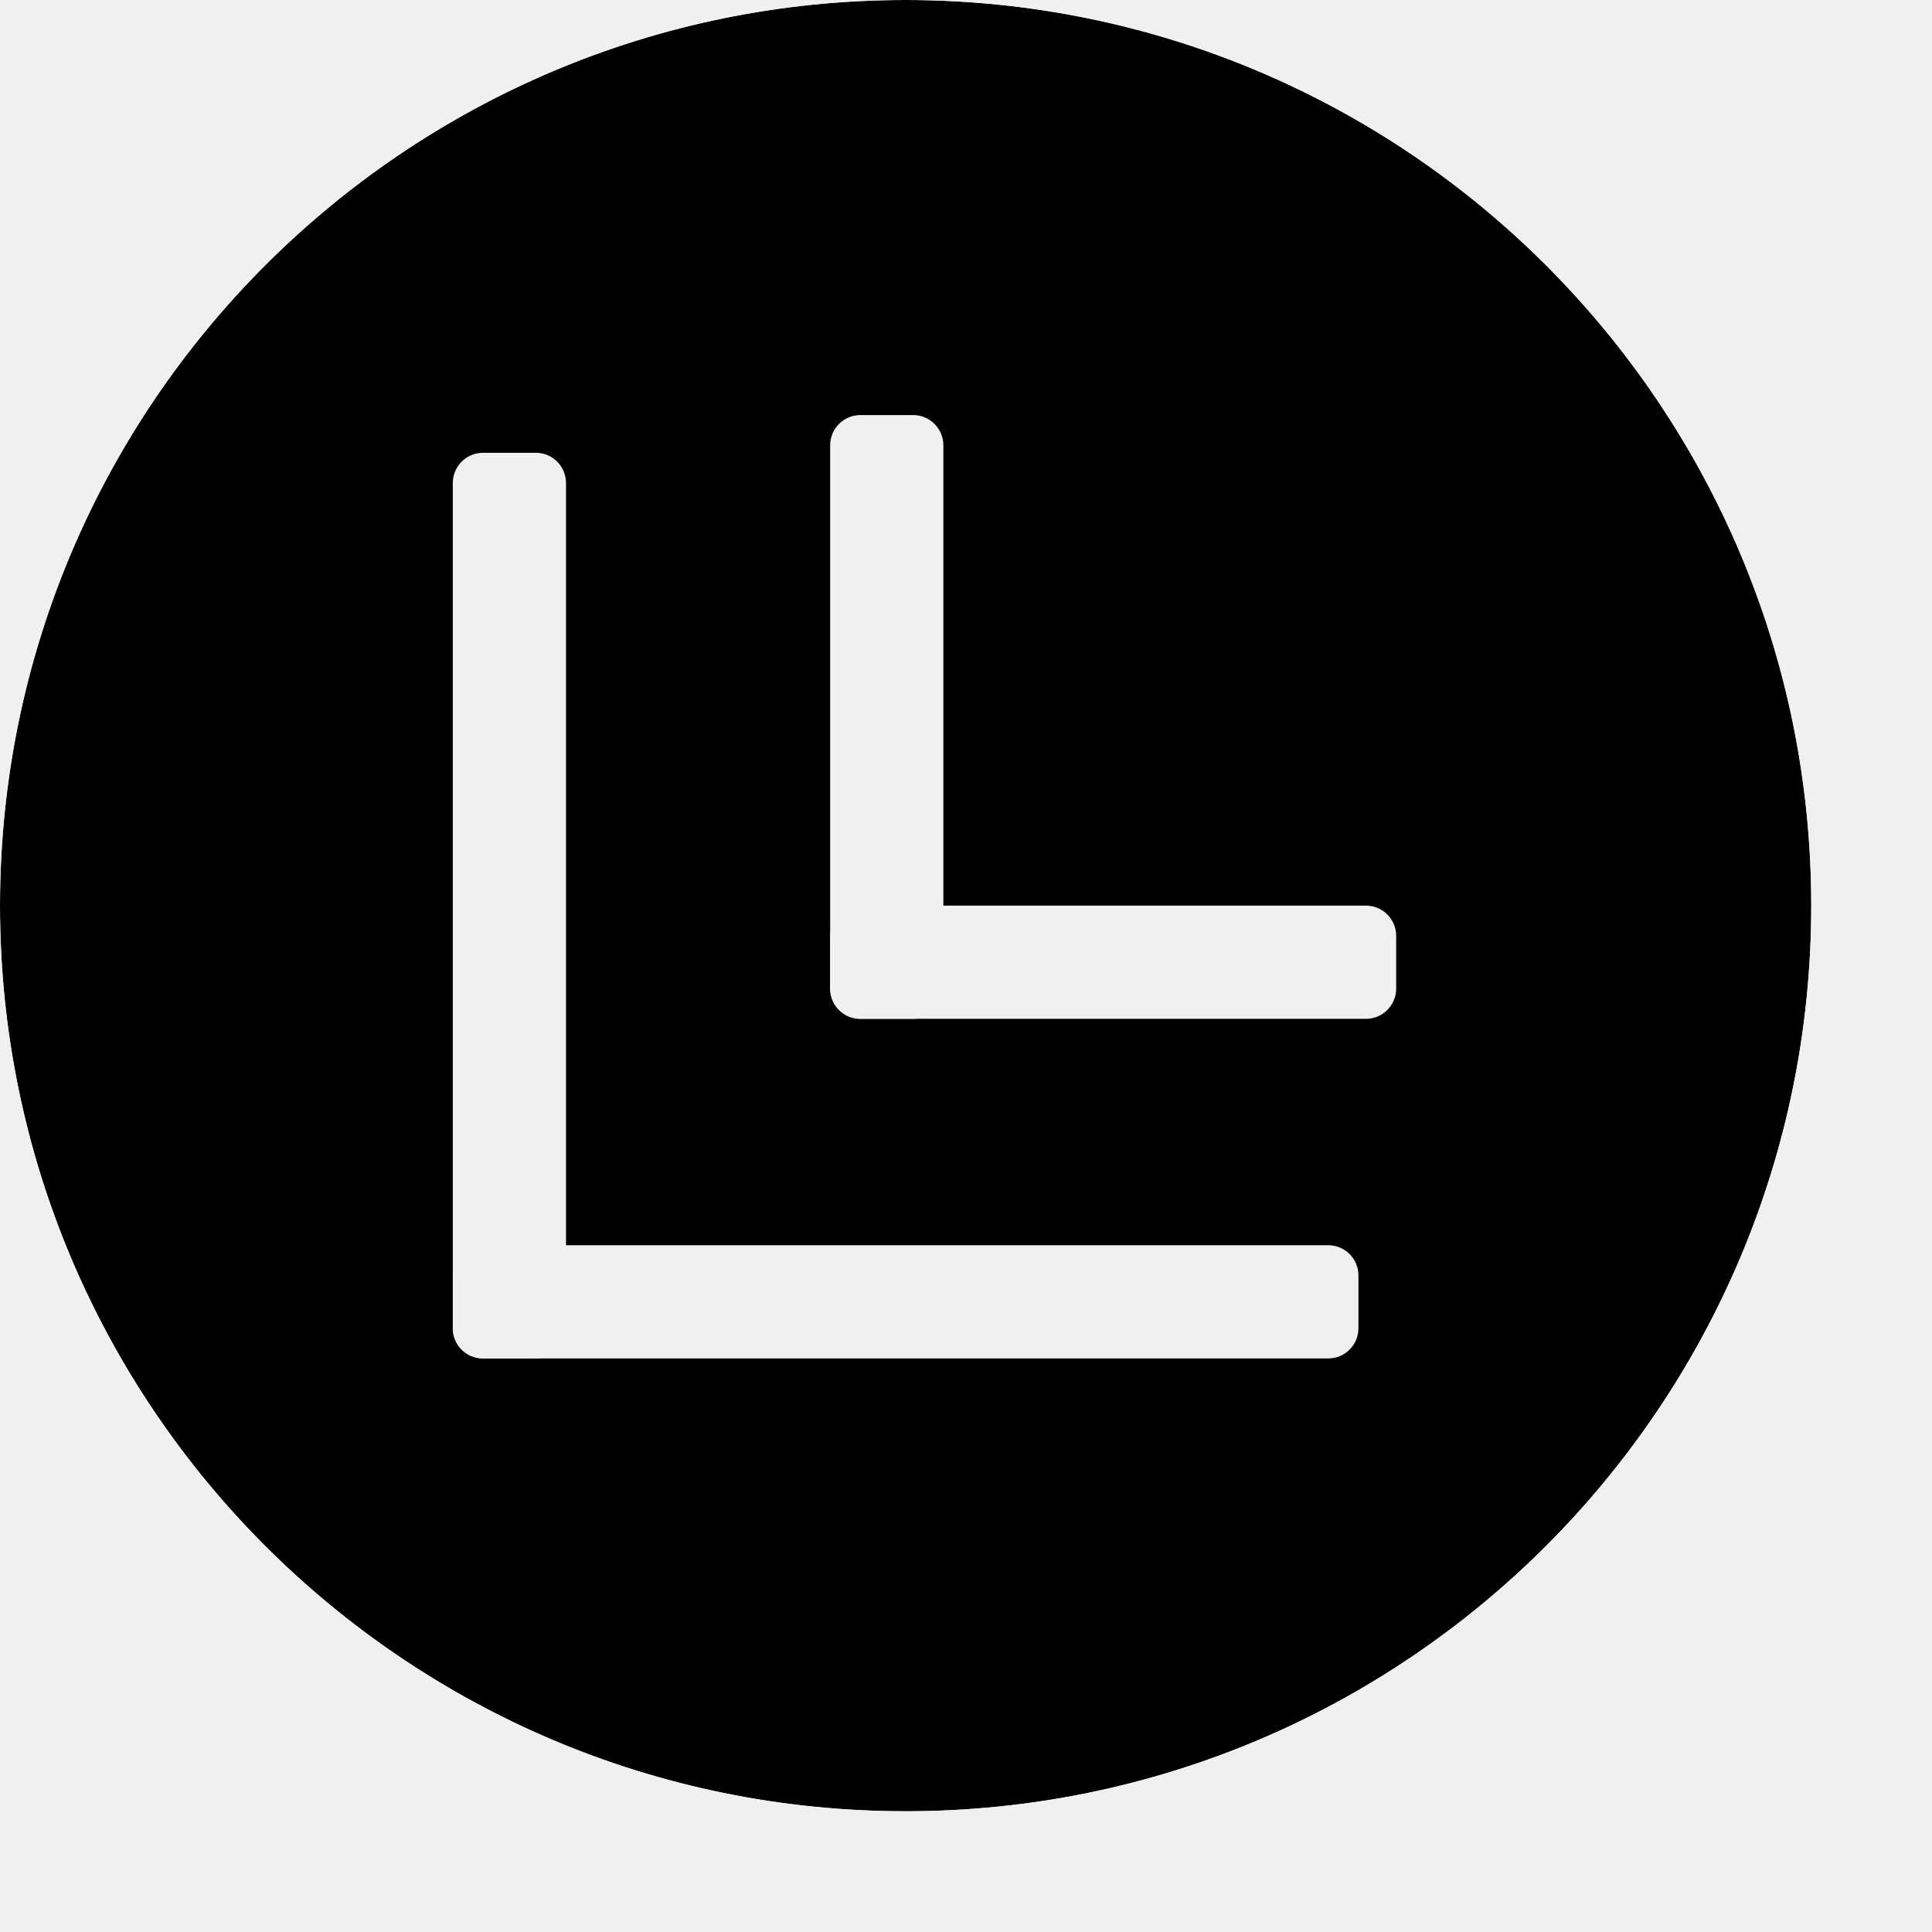
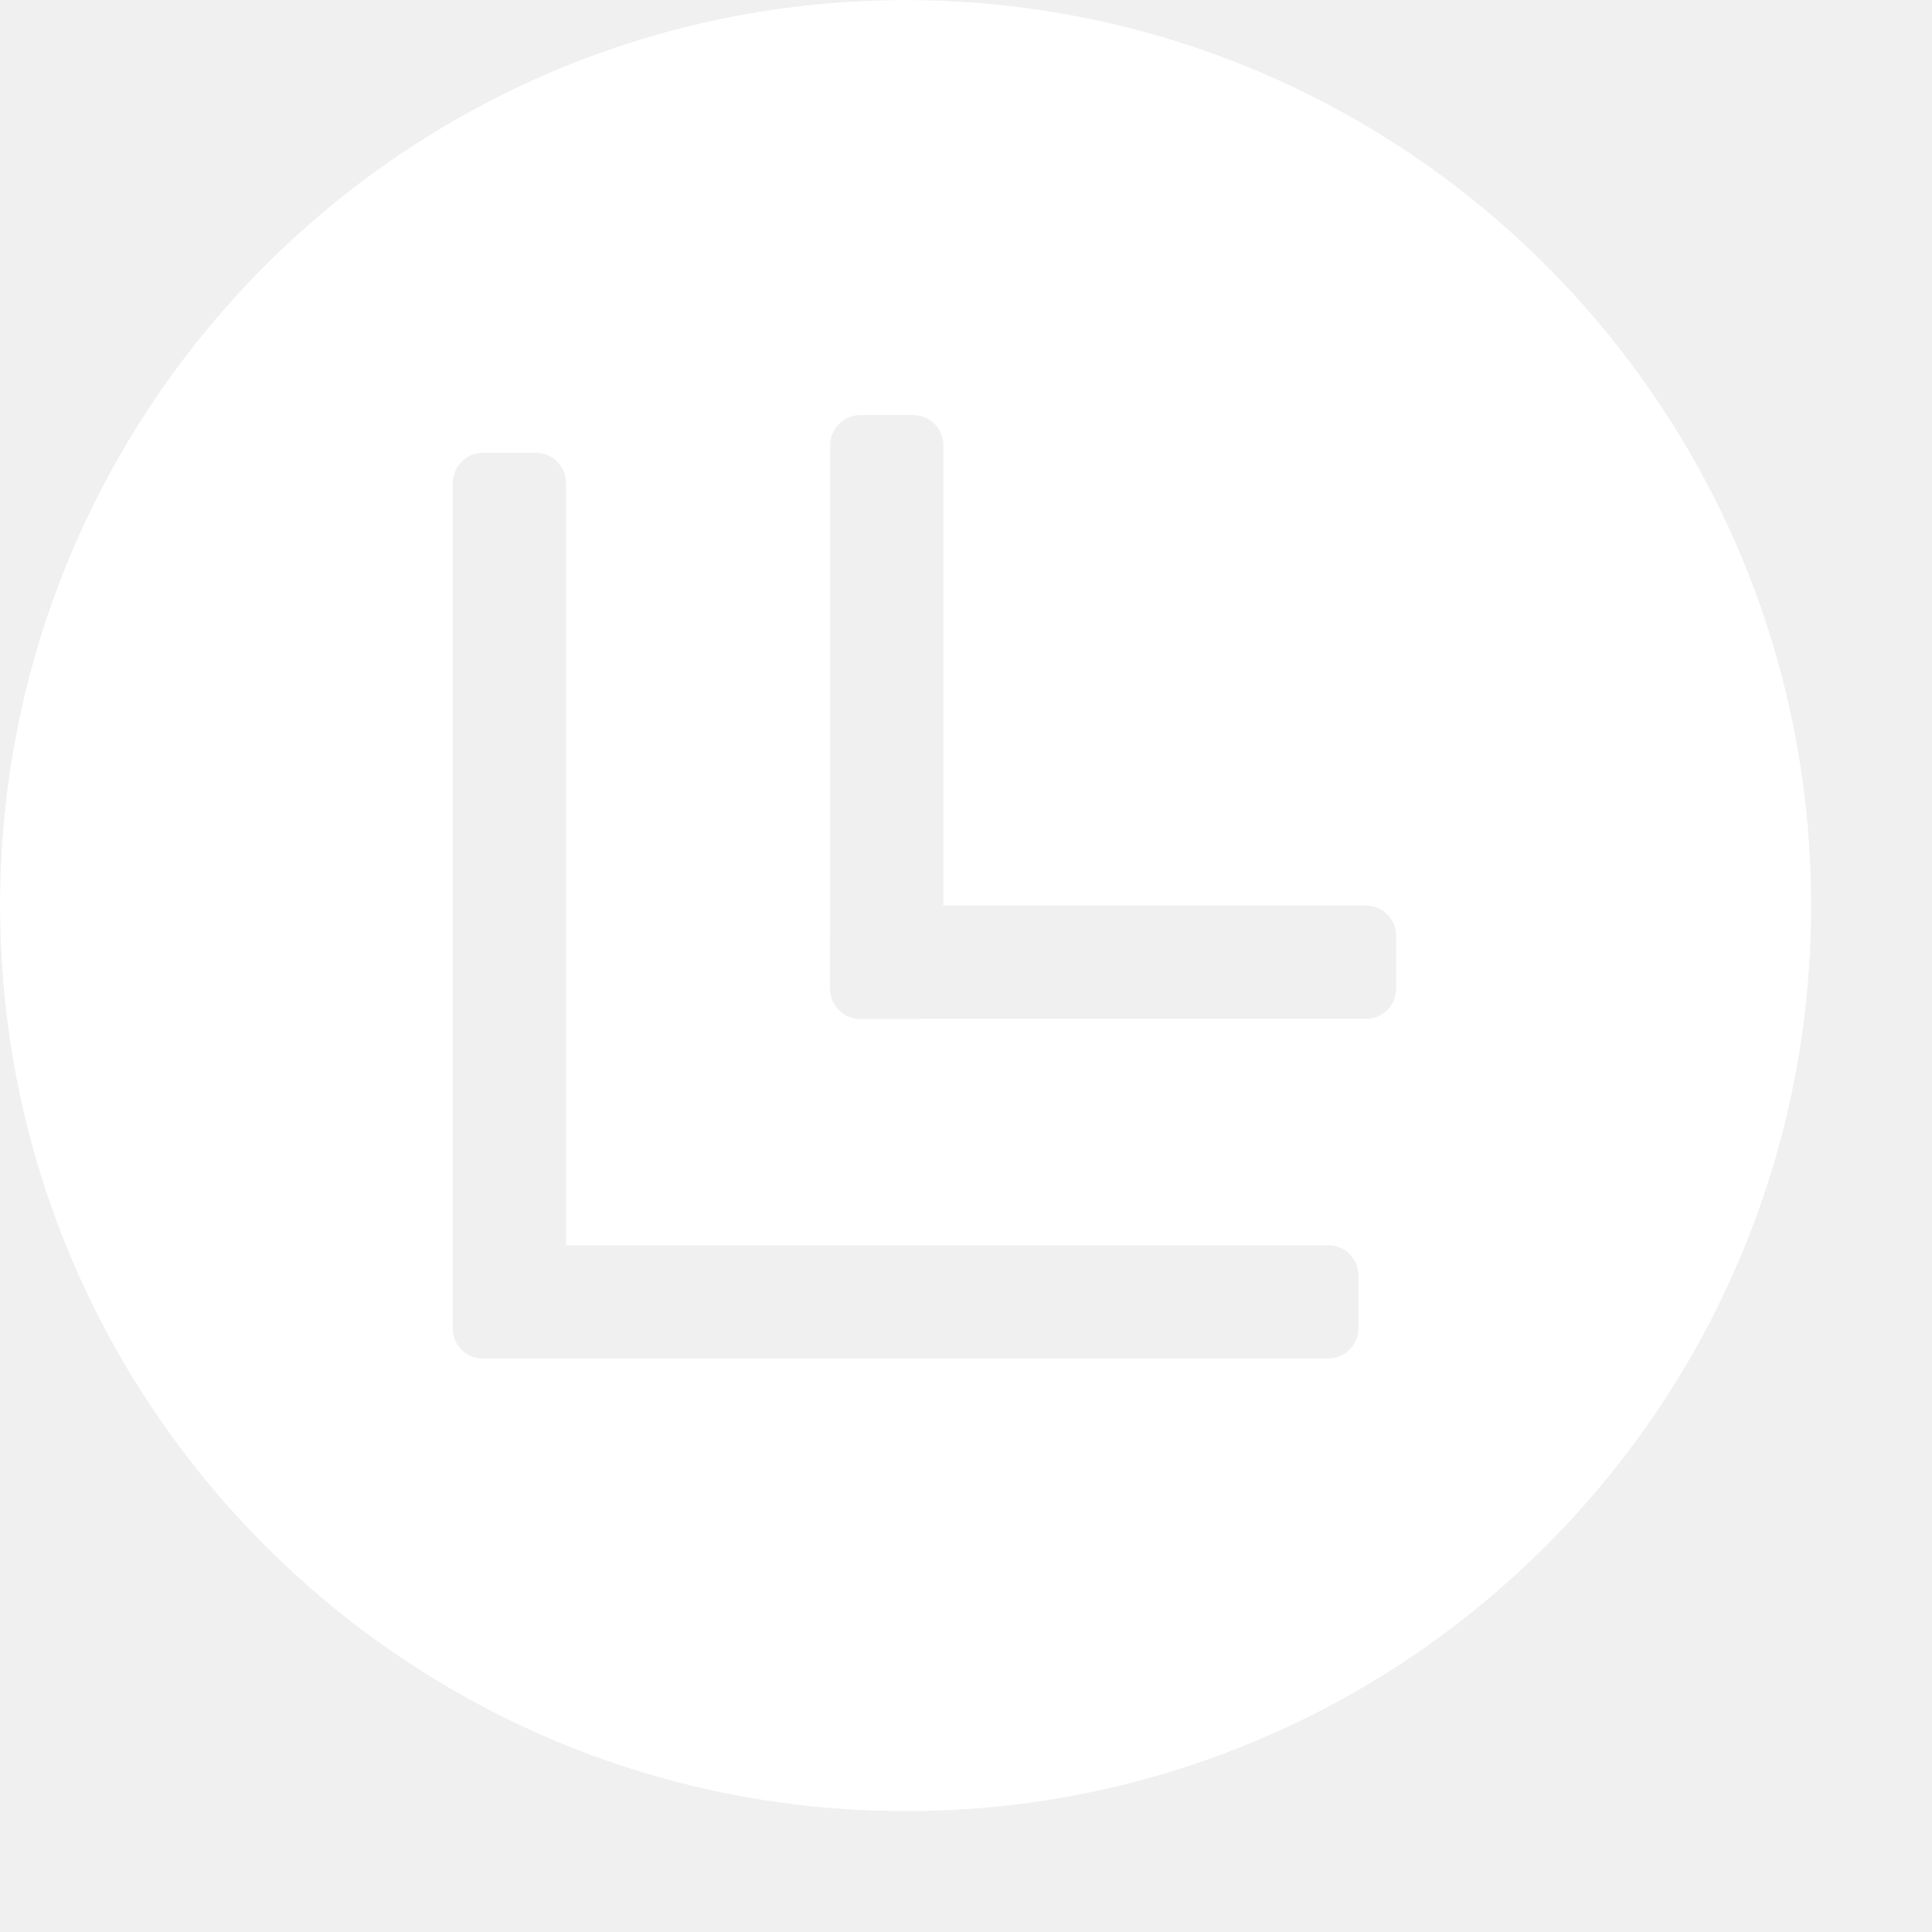
<svg xmlns="http://www.w3.org/2000/svg" version="1.1" viewBox="0 0 256 256" role="img">
  <mask id="cutoutMask">
    <circle fill="white" cx="120" cy="120" r="120" />
    <rect x="60" y="165" width="120" height="15" rx="4" ry="4" fill="black" />
    <rect x="60" y="60" width="15" height="120" rx="4" ry="4" fill="black" />
    <rect x="110" y="120" width="75" height="15" rx="4" ry="4" fill="black" />
    <rect x="110" y="55" width="15" height="80" rx="4" ry="4" fill="black" />
  </mask>
-   <circle fill="black" cx="120" cy="120" r="120" mask="url(#cutoutMask)" />
+   <circle fill="white" cx="120" cy="120" r="120" mask="url(#cutoutMask)" />
</svg>
